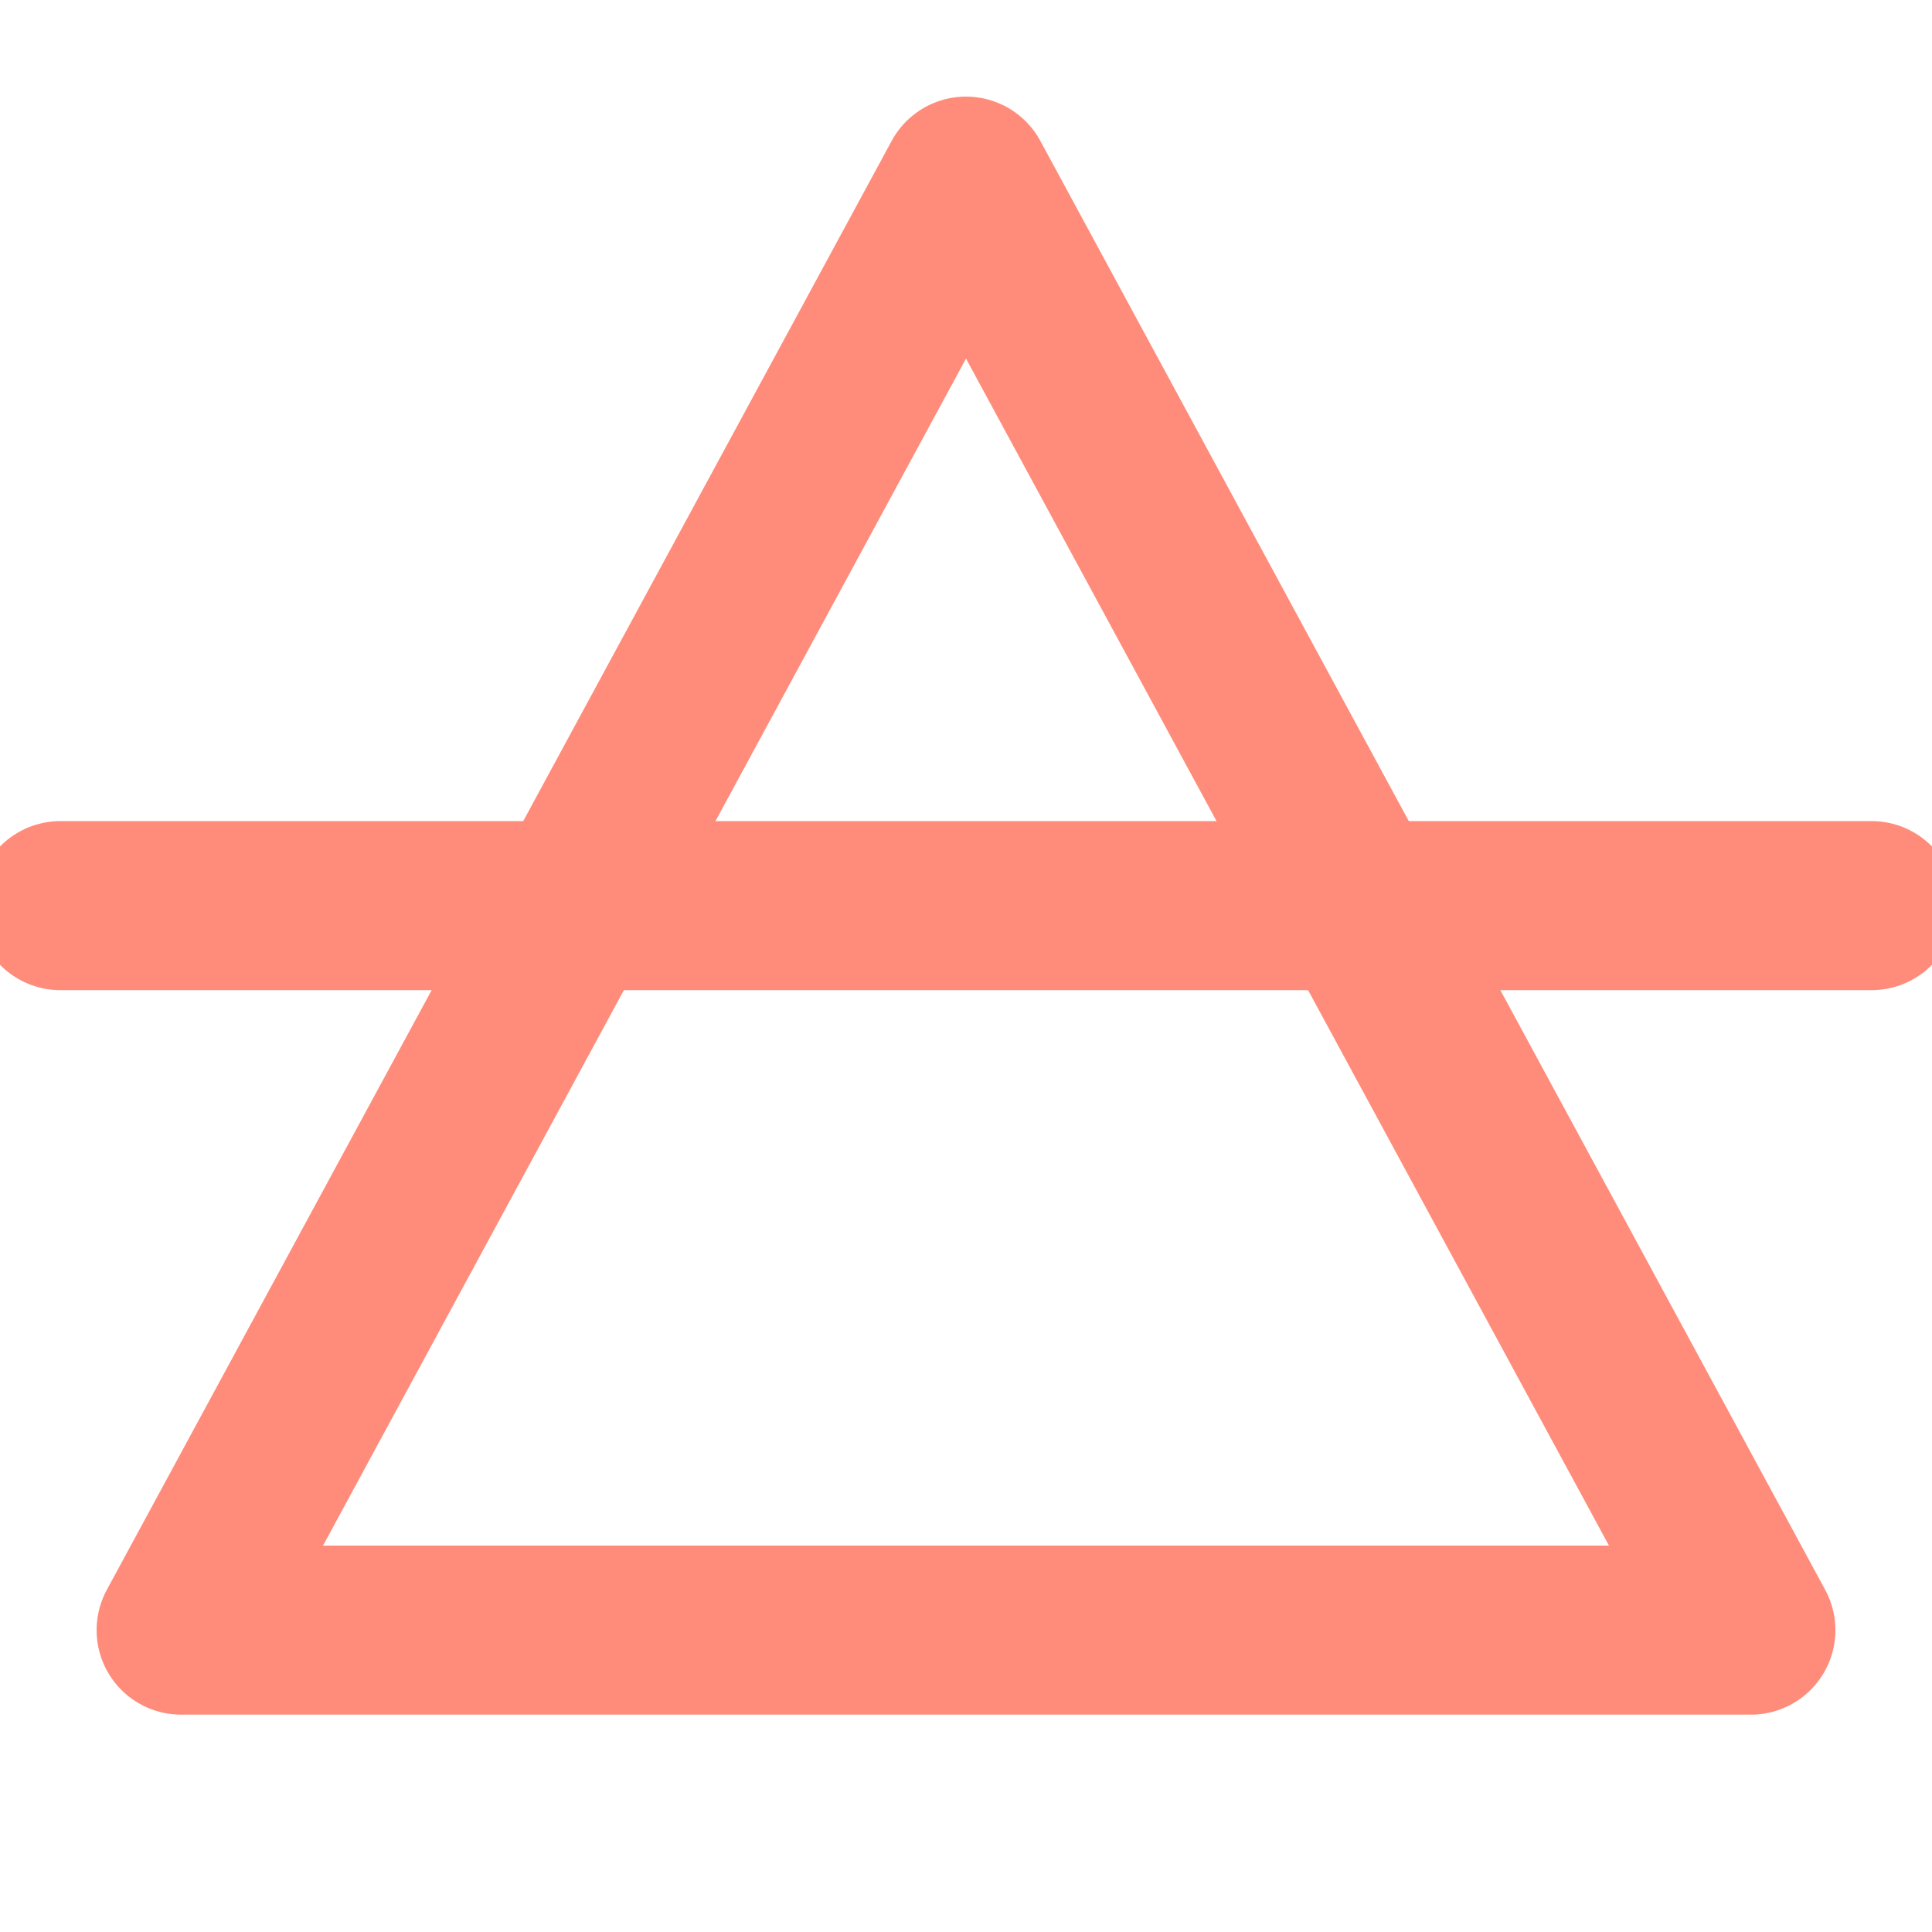
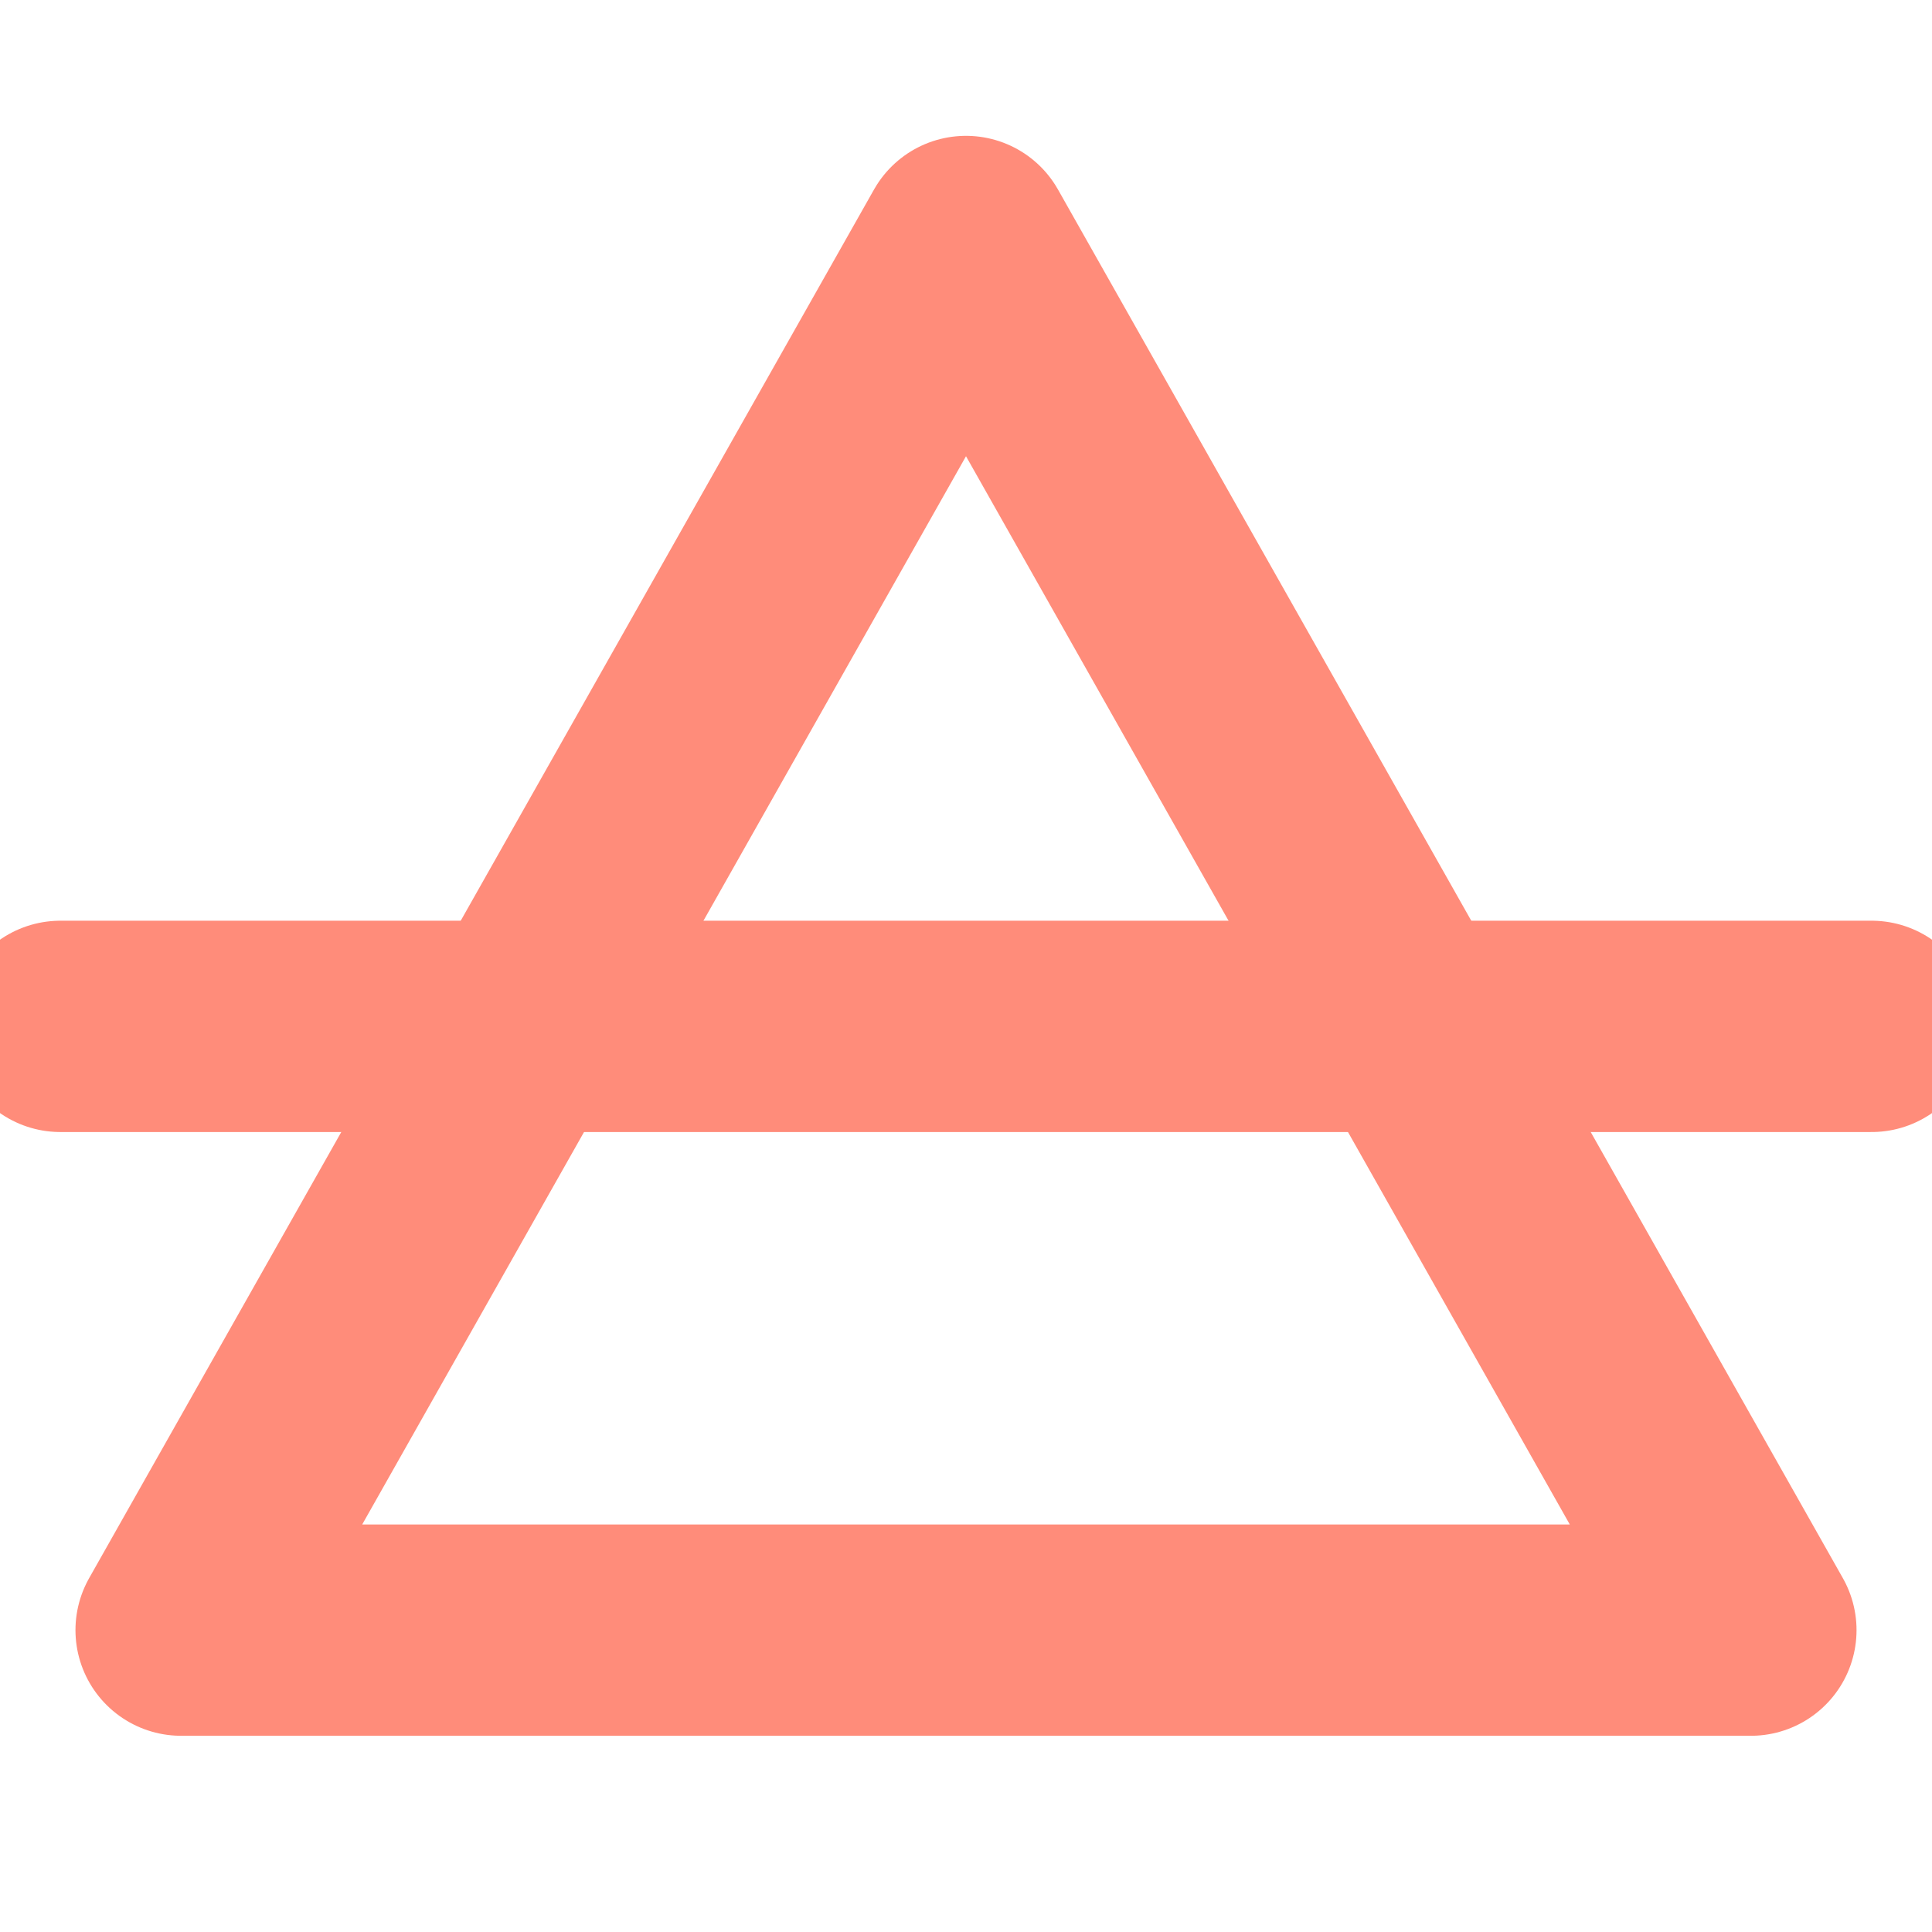
<svg xmlns="http://www.w3.org/2000/svg" viewBox="0 0 32 32">
-   <polygon points="16,3 29,27 3,27" fill="none" stroke="#ff8c7a" stroke-width="2.8" stroke-linejoin="round" />
-   <line x1="1" y1="15" x2="31" y2="15" stroke="#ff8c7a" stroke-width="2.8" stroke-linecap="round" />
+   <polygon points="16,4 29,27 3,27" fill="none" stroke="#ff8c7a" stroke-width="3.5" stroke-linejoin="round" />
+   <line x1="1" y1="17" x2="31" y2="17" stroke="#ff8c7a" stroke-width="3.5" stroke-linecap="round" />
</svg>
